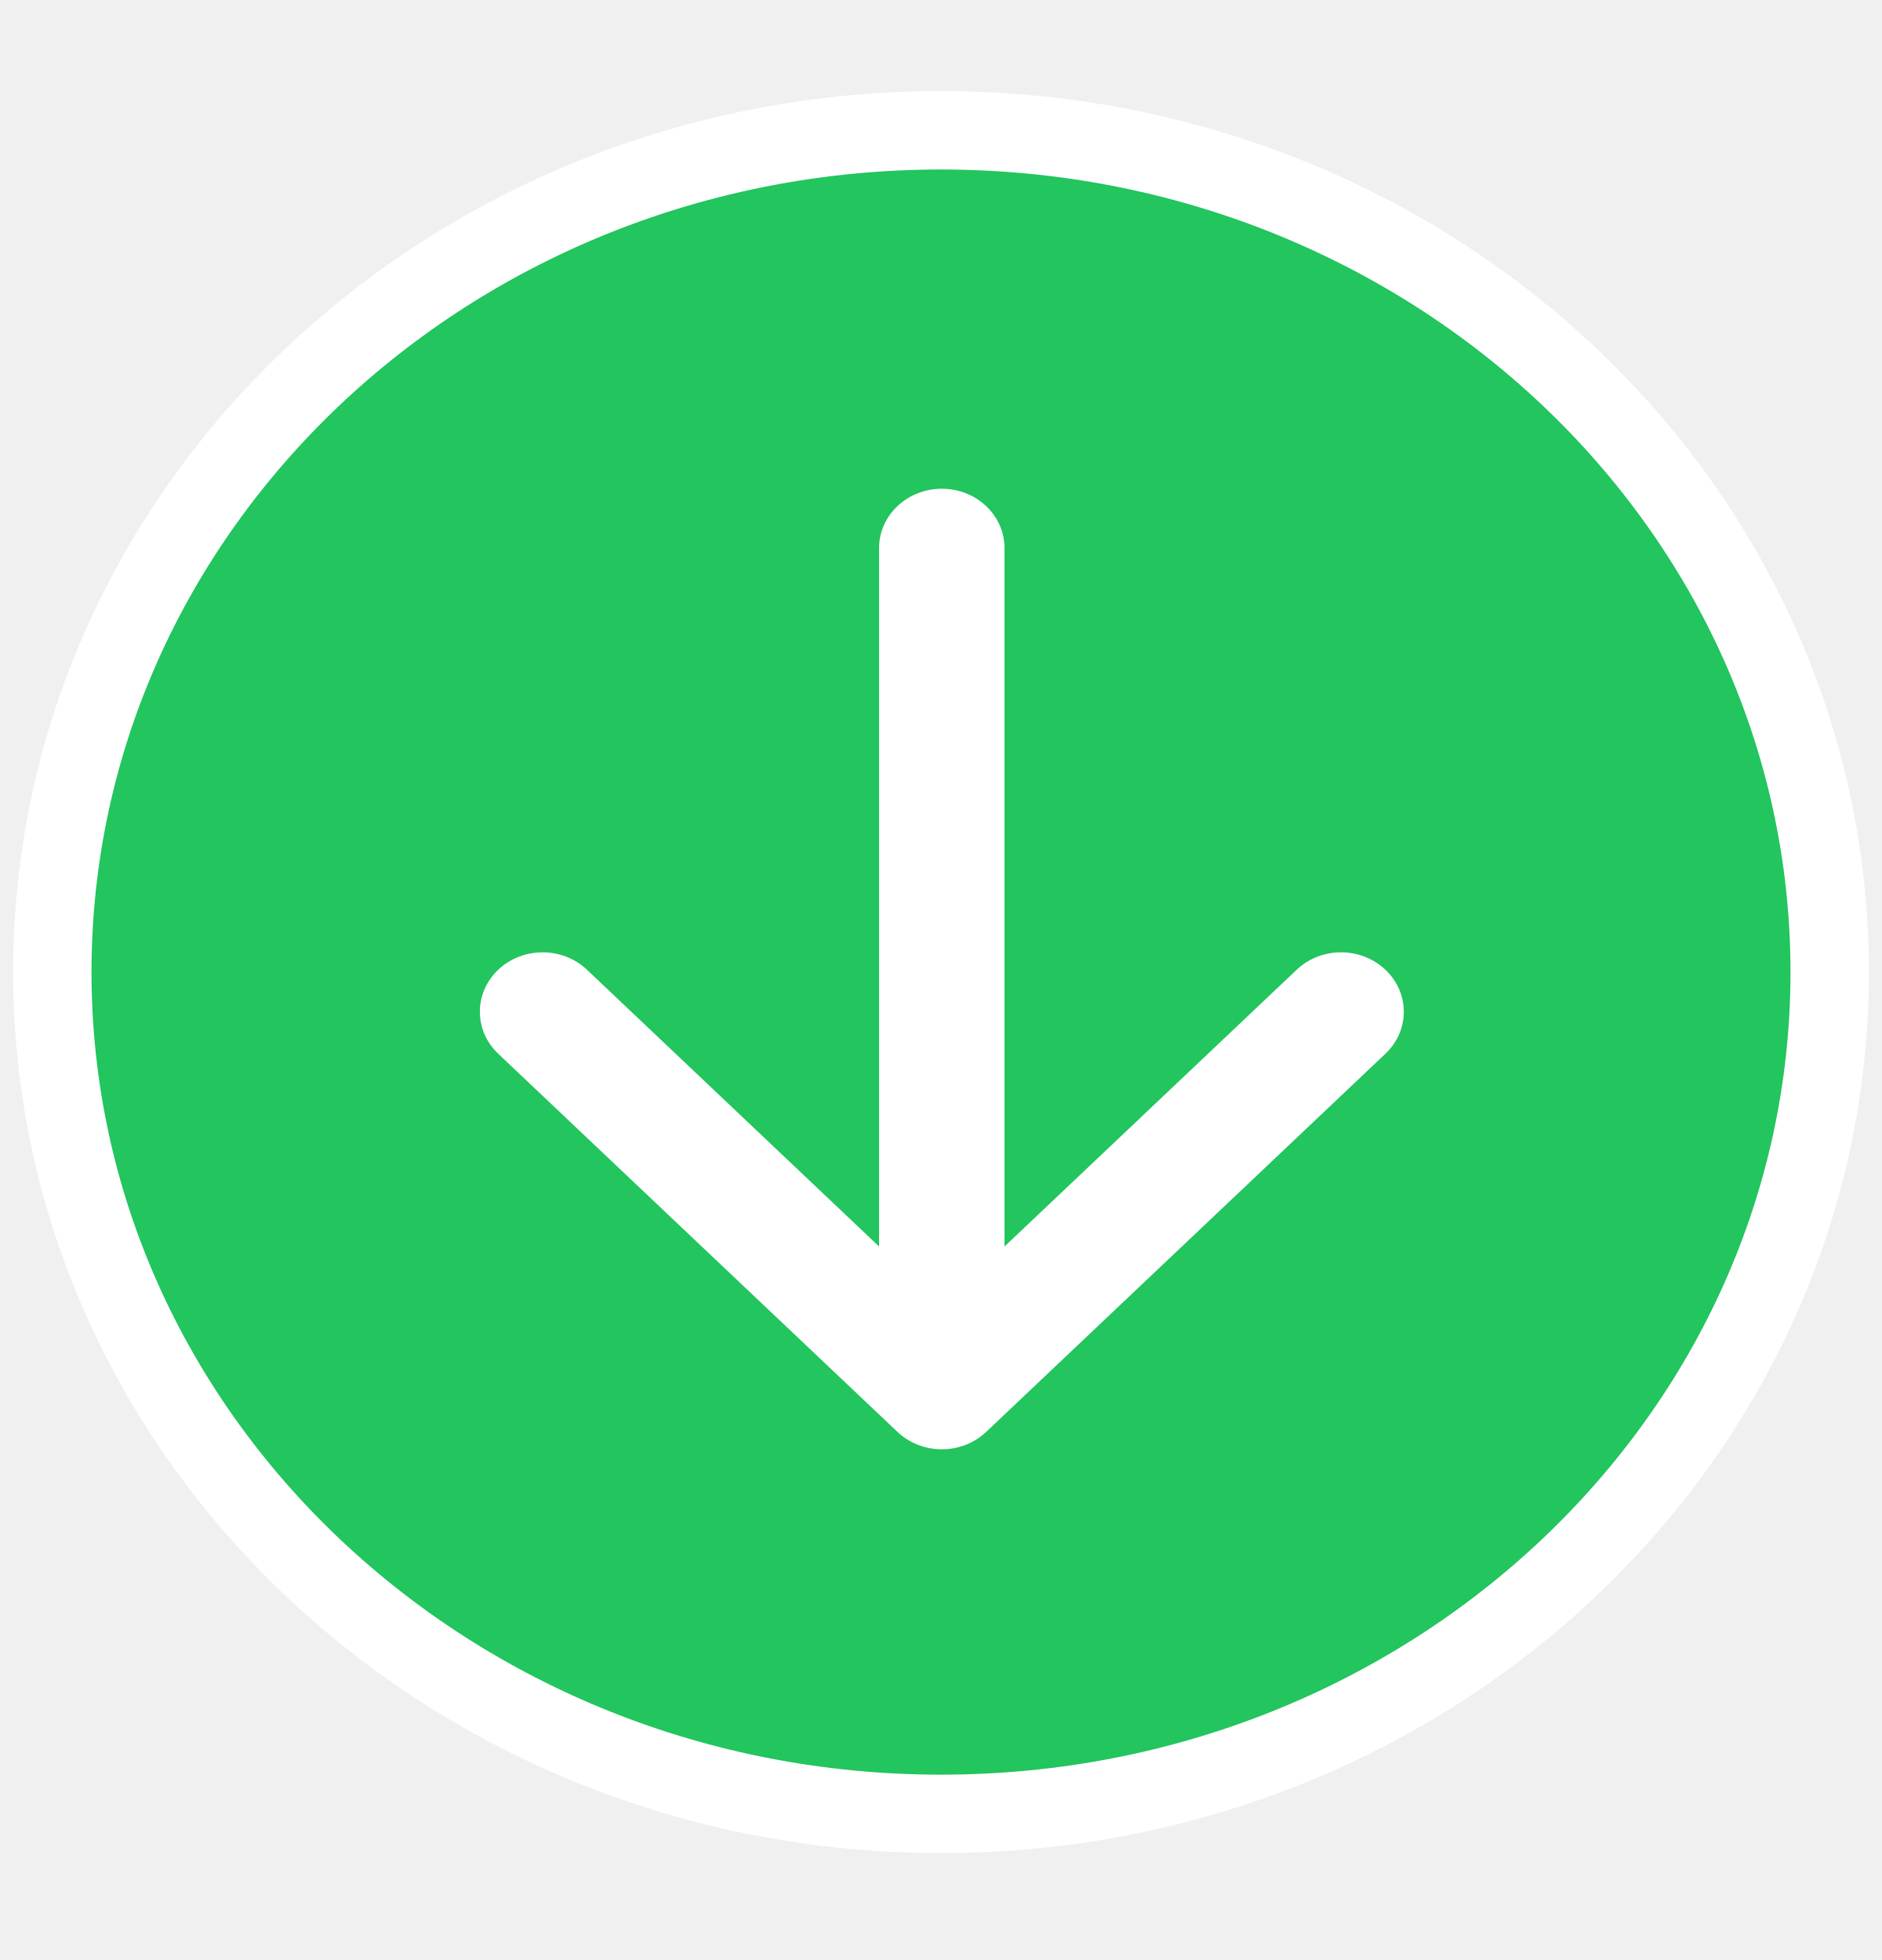
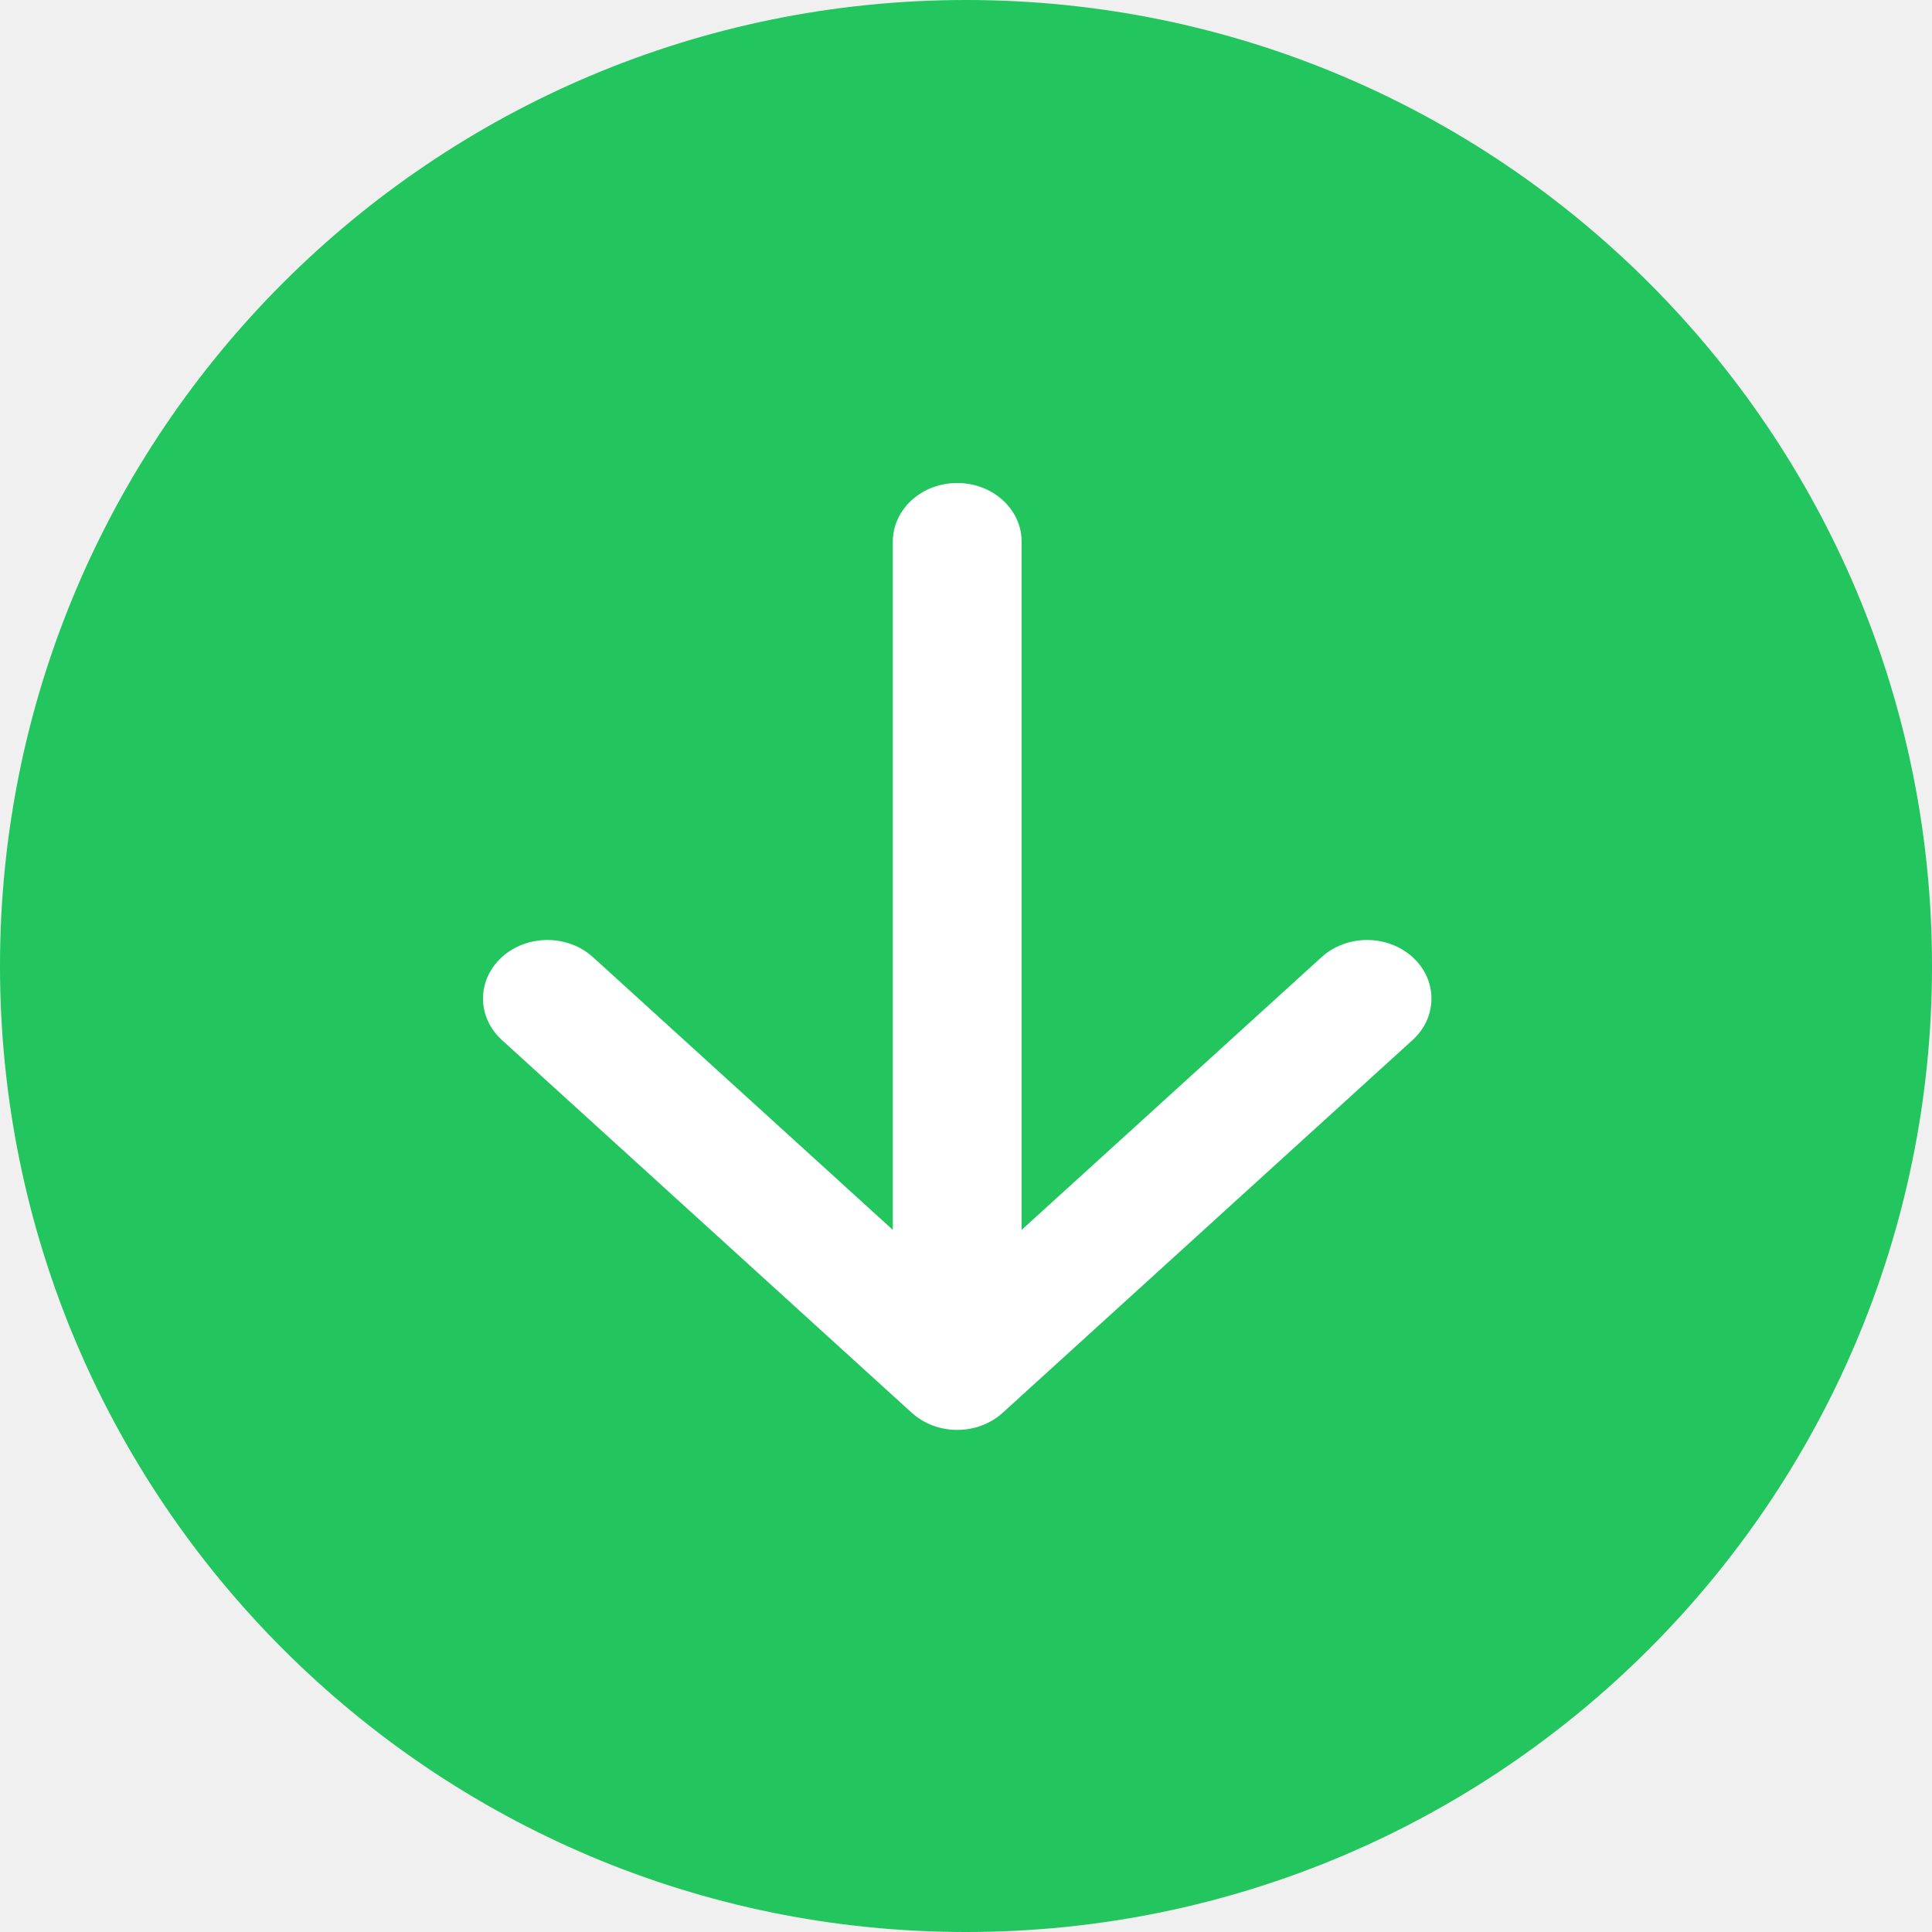
- <svg xmlns="http://www.w3.org/2000/svg" width="24" height="25" viewBox="0 0 24 25" fill="none">
-   <path d="M12 23.136C18.259 23.136 23.333 18.329 23.333 12.399C23.333 6.469 18.259 1.662 12 1.662C5.741 1.662 0.667 6.469 0.667 12.399C0.667 18.329 5.741 23.136 12 23.136Z" fill="#22C55E" stroke="white" />
-   <path fill-rule="evenodd" clip-rule="evenodd" d="M12.576 18.264C12.264 18.56 11.757 18.56 11.445 18.264L6.354 13.441C6.041 13.145 6.041 12.665 6.354 12.369C6.666 12.073 7.173 12.073 7.485 12.369L11.21 15.899V6.991C11.21 6.573 11.569 6.234 12.011 6.234C12.452 6.234 12.81 6.573 12.81 6.991V15.899L16.536 12.369C16.848 12.073 17.355 12.073 17.667 12.369C17.98 12.665 17.98 13.145 17.667 13.441L12.576 18.264Z" fill="white" />
+ <svg xmlns="http://www.w3.org/2000/svg" width="24" height="24" viewBox="0 0 24 24" fill="none">
+   <g clip-path="url(#clip0_30_10)">
+     <path d="M12 24C18.627 24 24 18.627 24 12C24 5.373 18.627 5.53241e-05 12 5.53241e-05C5.373 5.53241e-05 -1.71661e-05 5.373 -1.71661e-05 12C-1.71661e-05 18.627 5.373 24 12 24Z" fill="#22C55E" />
+     <path fill-rule="evenodd" clip-rule="evenodd" d="M12.457 17.549C12.144 17.834 11.638 17.834 11.325 17.549L6.234 12.919C5.922 12.635 5.922 12.174 6.234 11.89C6.547 11.606 7.053 11.606 7.366 11.89L11.091 15.278V6.728C11.091 6.326 11.449 6 11.891 6C12.333 6 12.691 6.326 12.691 6.728V15.278L16.417 11.89C16.729 11.606 17.235 11.606 17.548 11.89C17.86 12.174 17.86 12.635 17.548 12.919L12.457 17.549Z" fill="white" />
+   </g>
+   <defs>
+     <clipPath id="clip0_30_10">
+       <rect width="24" height="24" fill="white" />
+     </clipPath>
+   </defs>
</svg>
